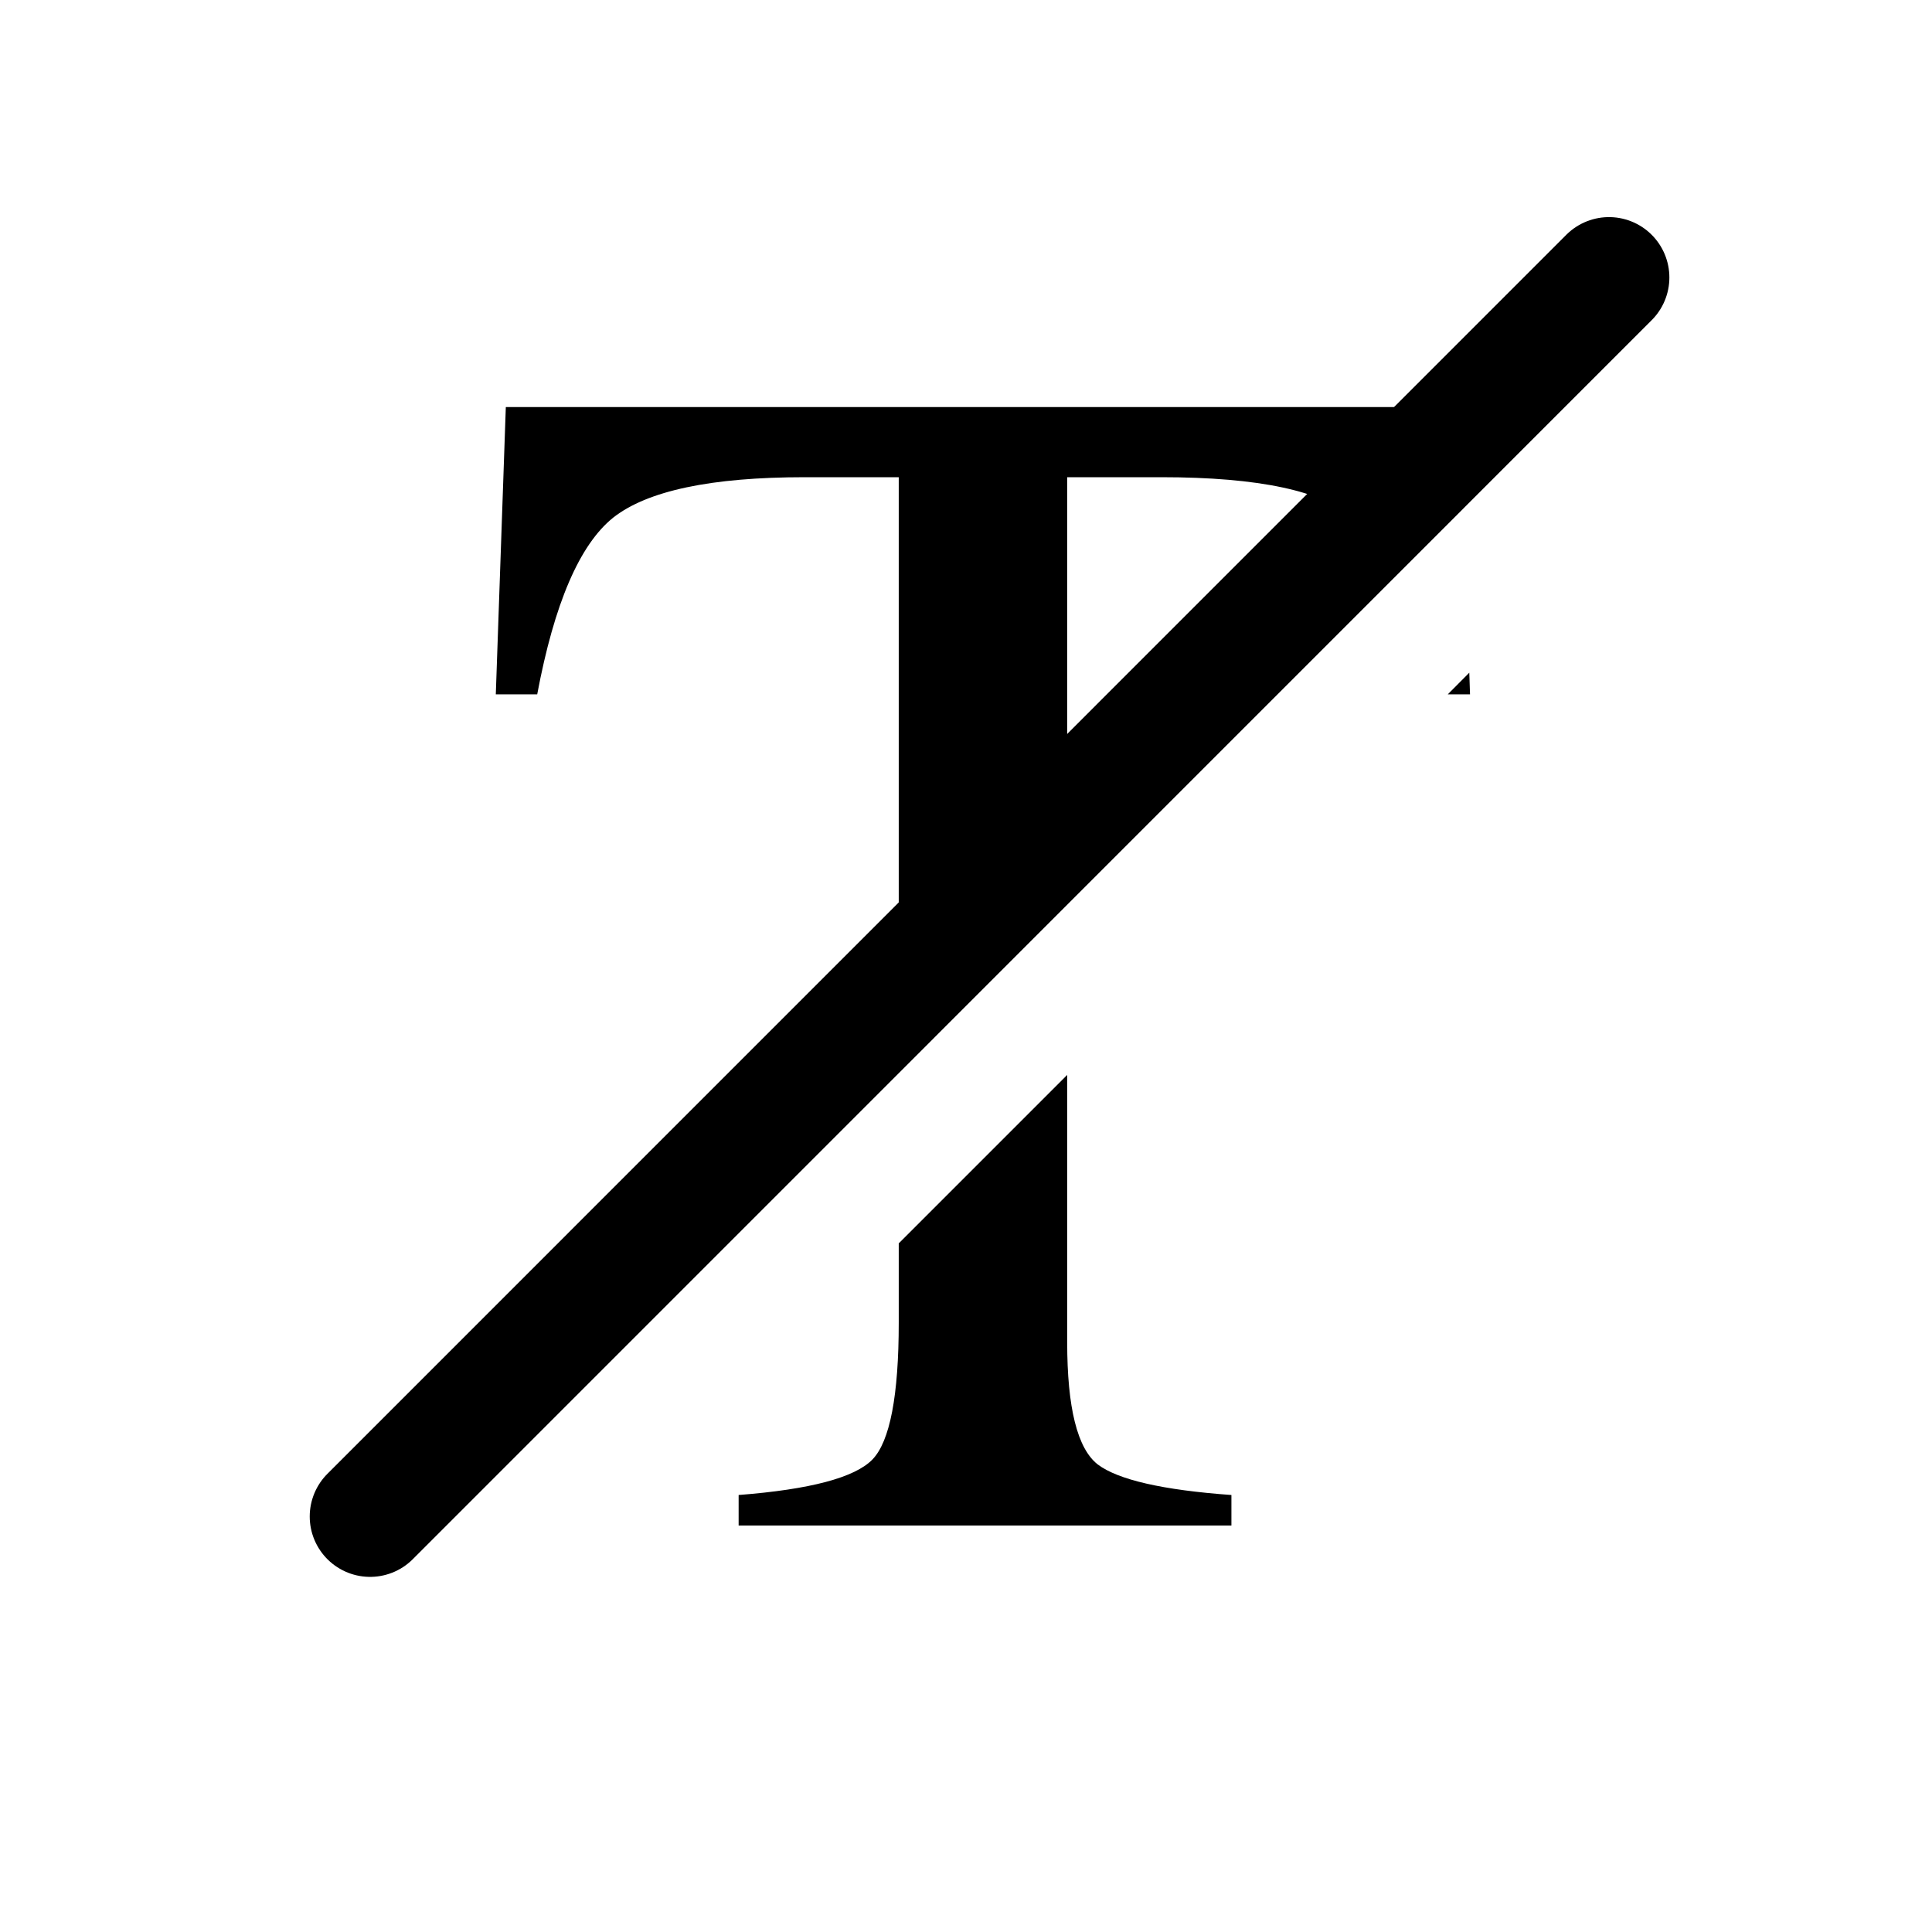
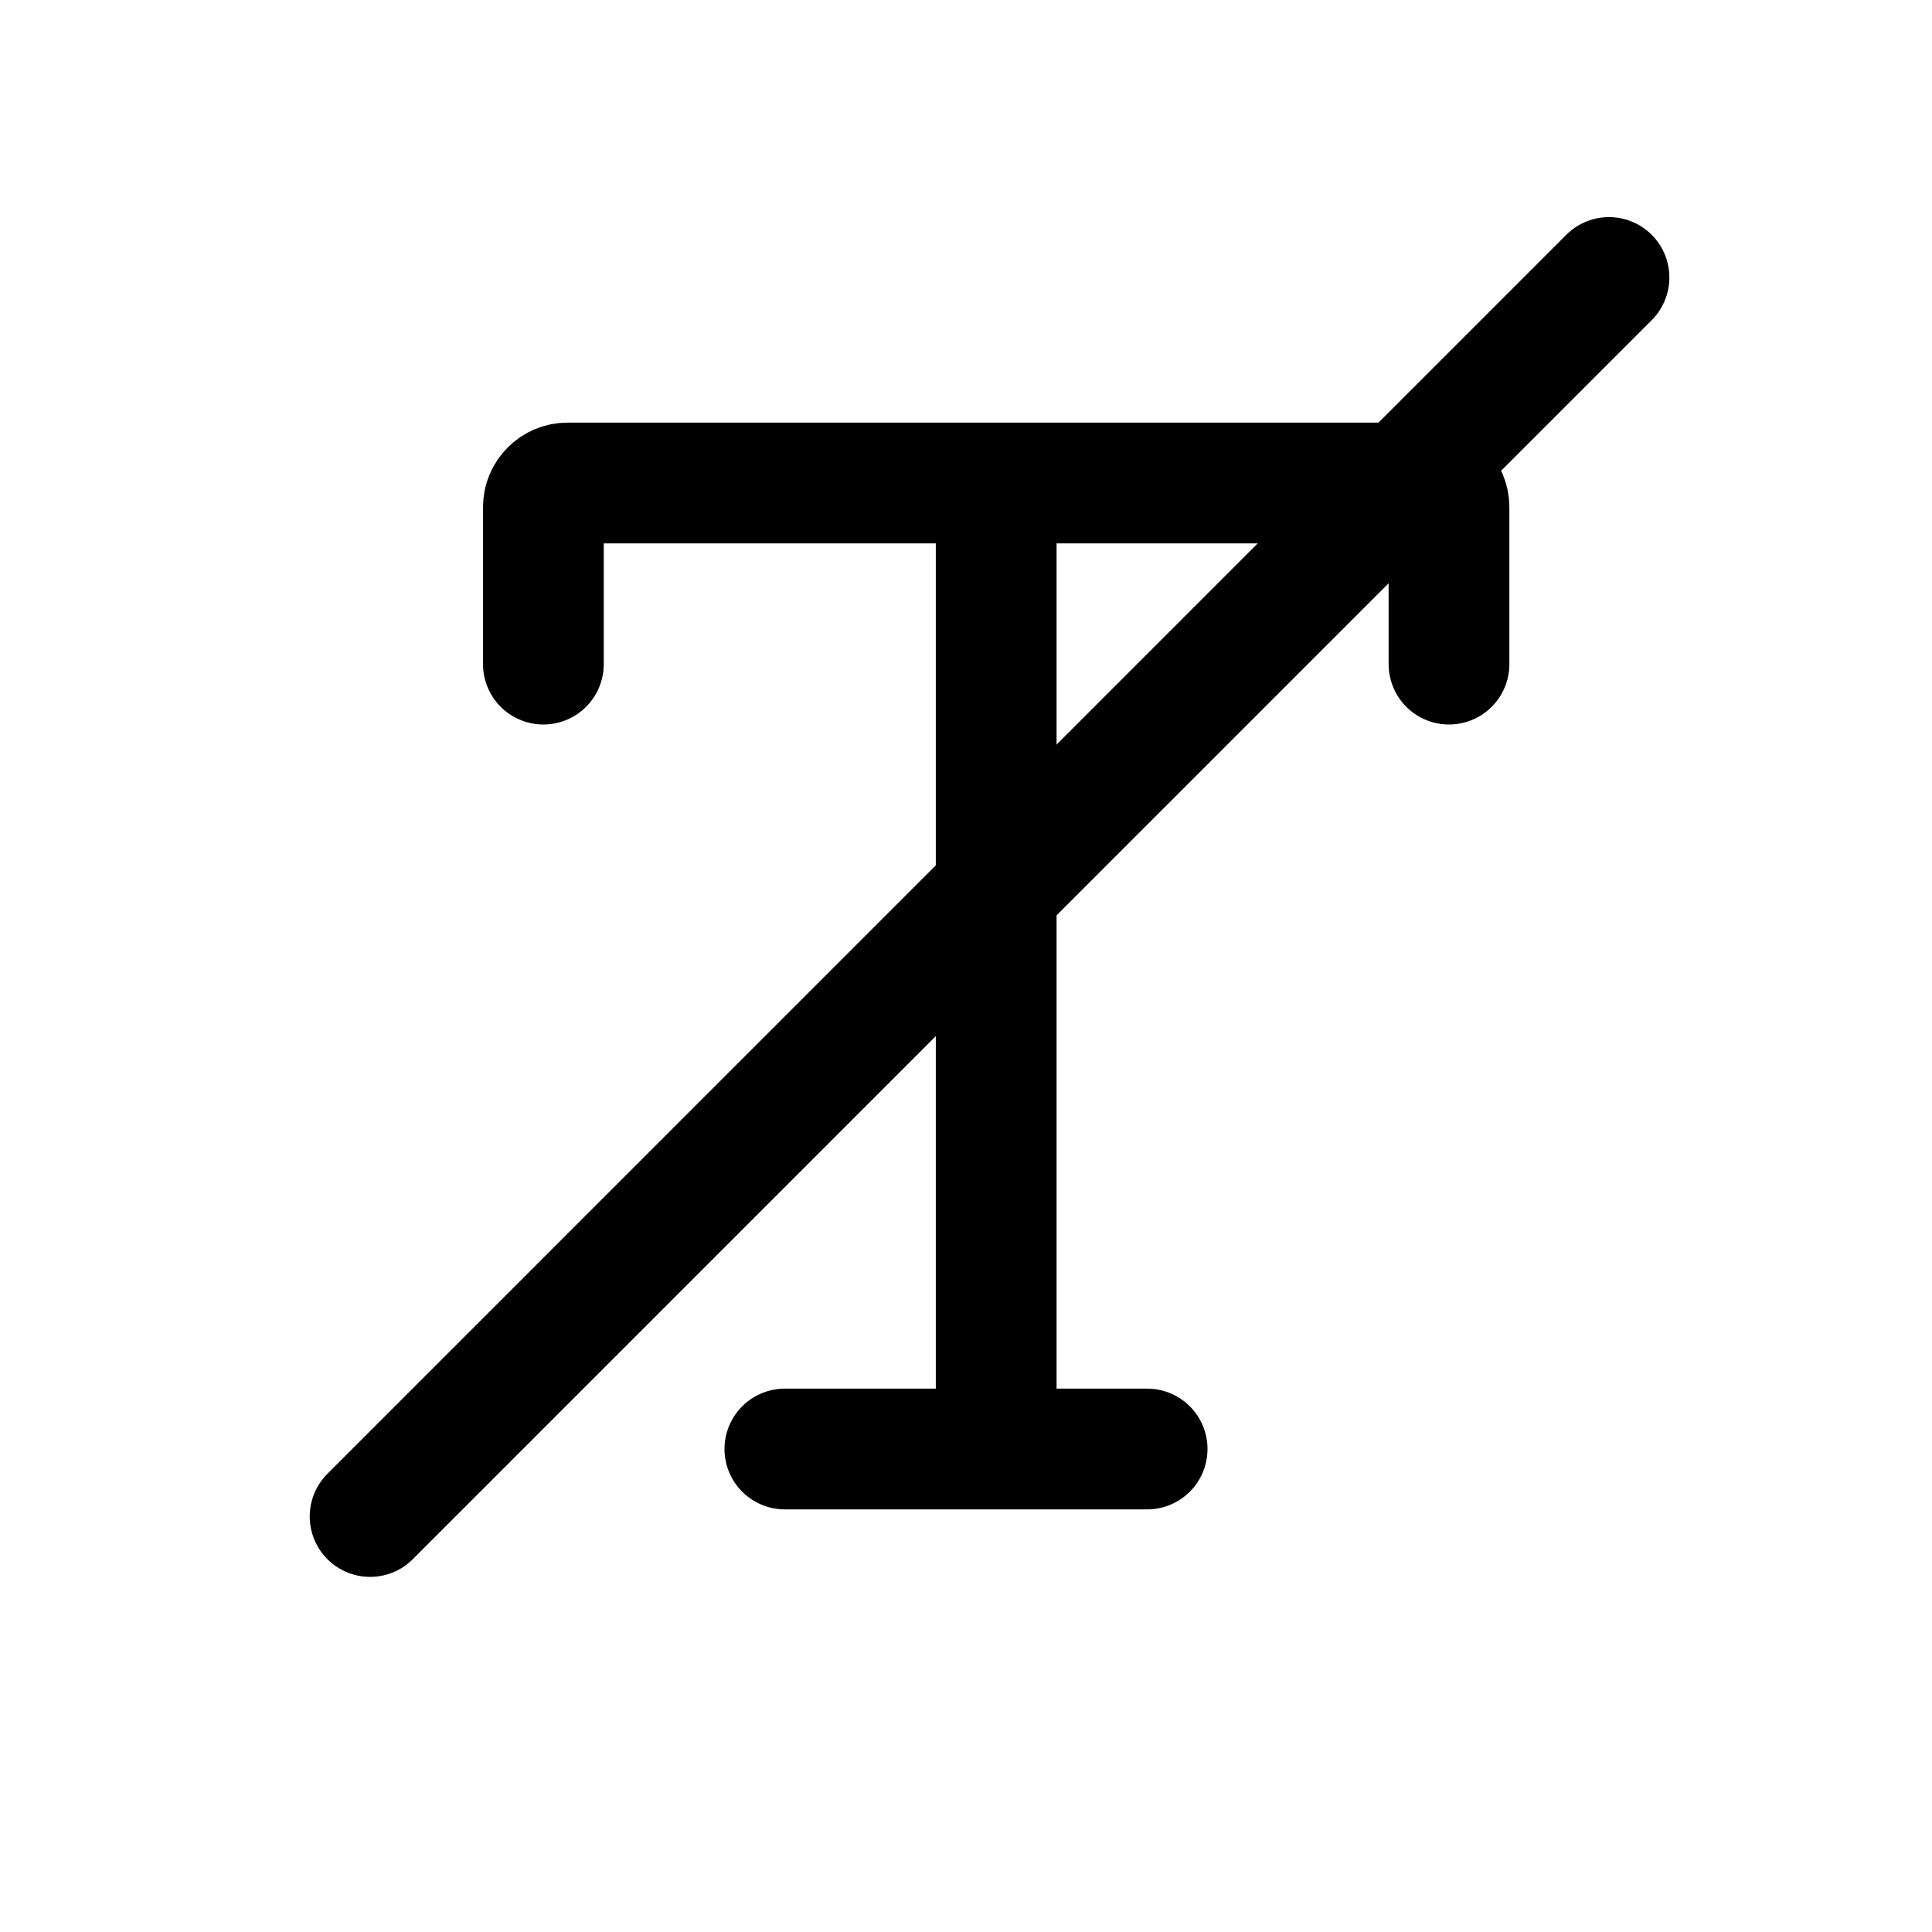
<svg xmlns="http://www.w3.org/2000/svg" width="16" height="16" viewBox="0 0 16 16" fill="none">
  <path d="M13.325 2.298L3.065 12.559" stroke="black" stroke-linecap="round" stroke-linejoin="round" />
-   <path d="M8.838 11.116C8.838 11.658 8.922 11.996 9.091 12.128C9.26 12.255 9.629 12.34 10.198 12.381V12.634H6.117V12.381C6.709 12.335 7.079 12.237 7.225 12.087C7.37 11.937 7.443 11.558 7.443 10.952V10.297L8.838 8.902V11.116ZM12.124 4.201L11.539 4.786C11.439 4.564 11.33 4.399 11.21 4.294C10.959 4.066 10.428 3.952 9.617 3.952H8.838V7.488L7.443 8.883V3.952H6.664C5.889 3.952 5.361 4.064 5.078 4.287C4.8 4.51 4.59 4.998 4.449 5.75H4.106L4.189 3.371H12.099L12.124 4.201ZM12.174 5.75H11.99L12.168 5.571L12.174 5.75Z" fill="black" />
+   <path d="M4.5 5.5V4.2C4.5 4.09 4.59 4 4.7 4H8.25M12 5.5V4.2C12 4.09 11.911 4 11.8 4H8.25M8.25 4V12M8.25 12H9.5M8.25 12H6.5" stroke="black" stroke-linecap="round" stroke-linejoin="round" />
</svg>
